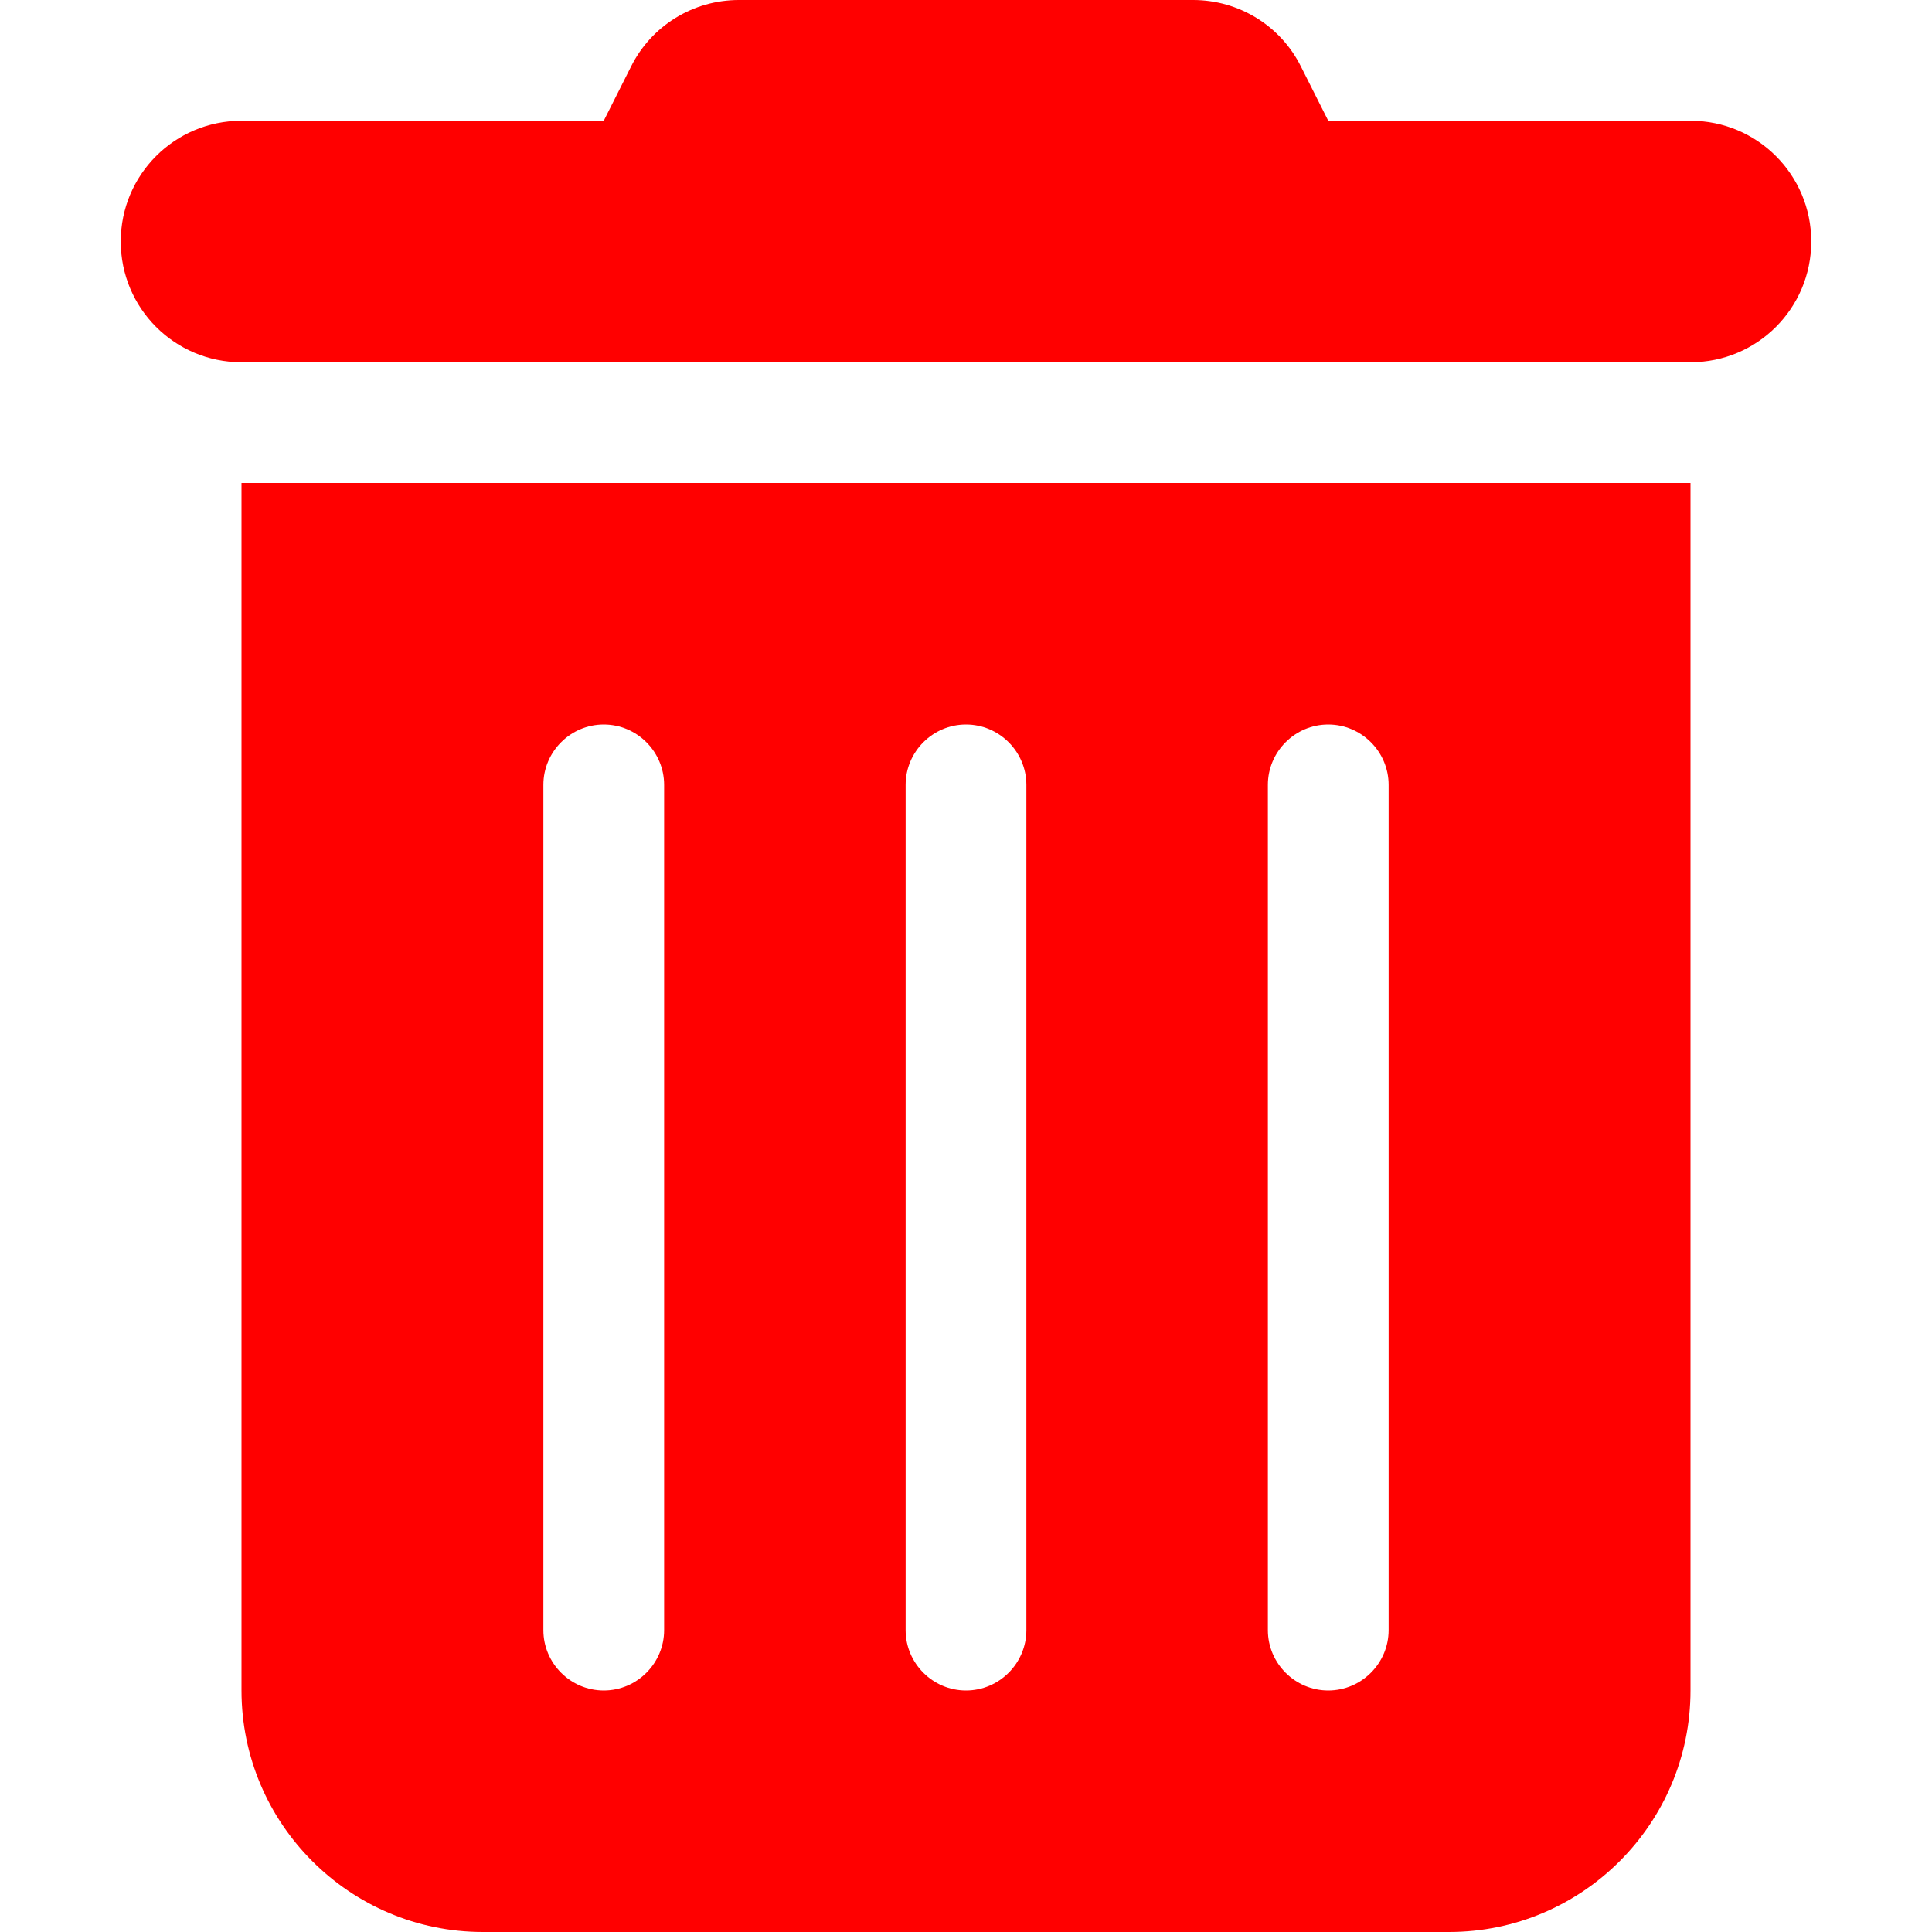
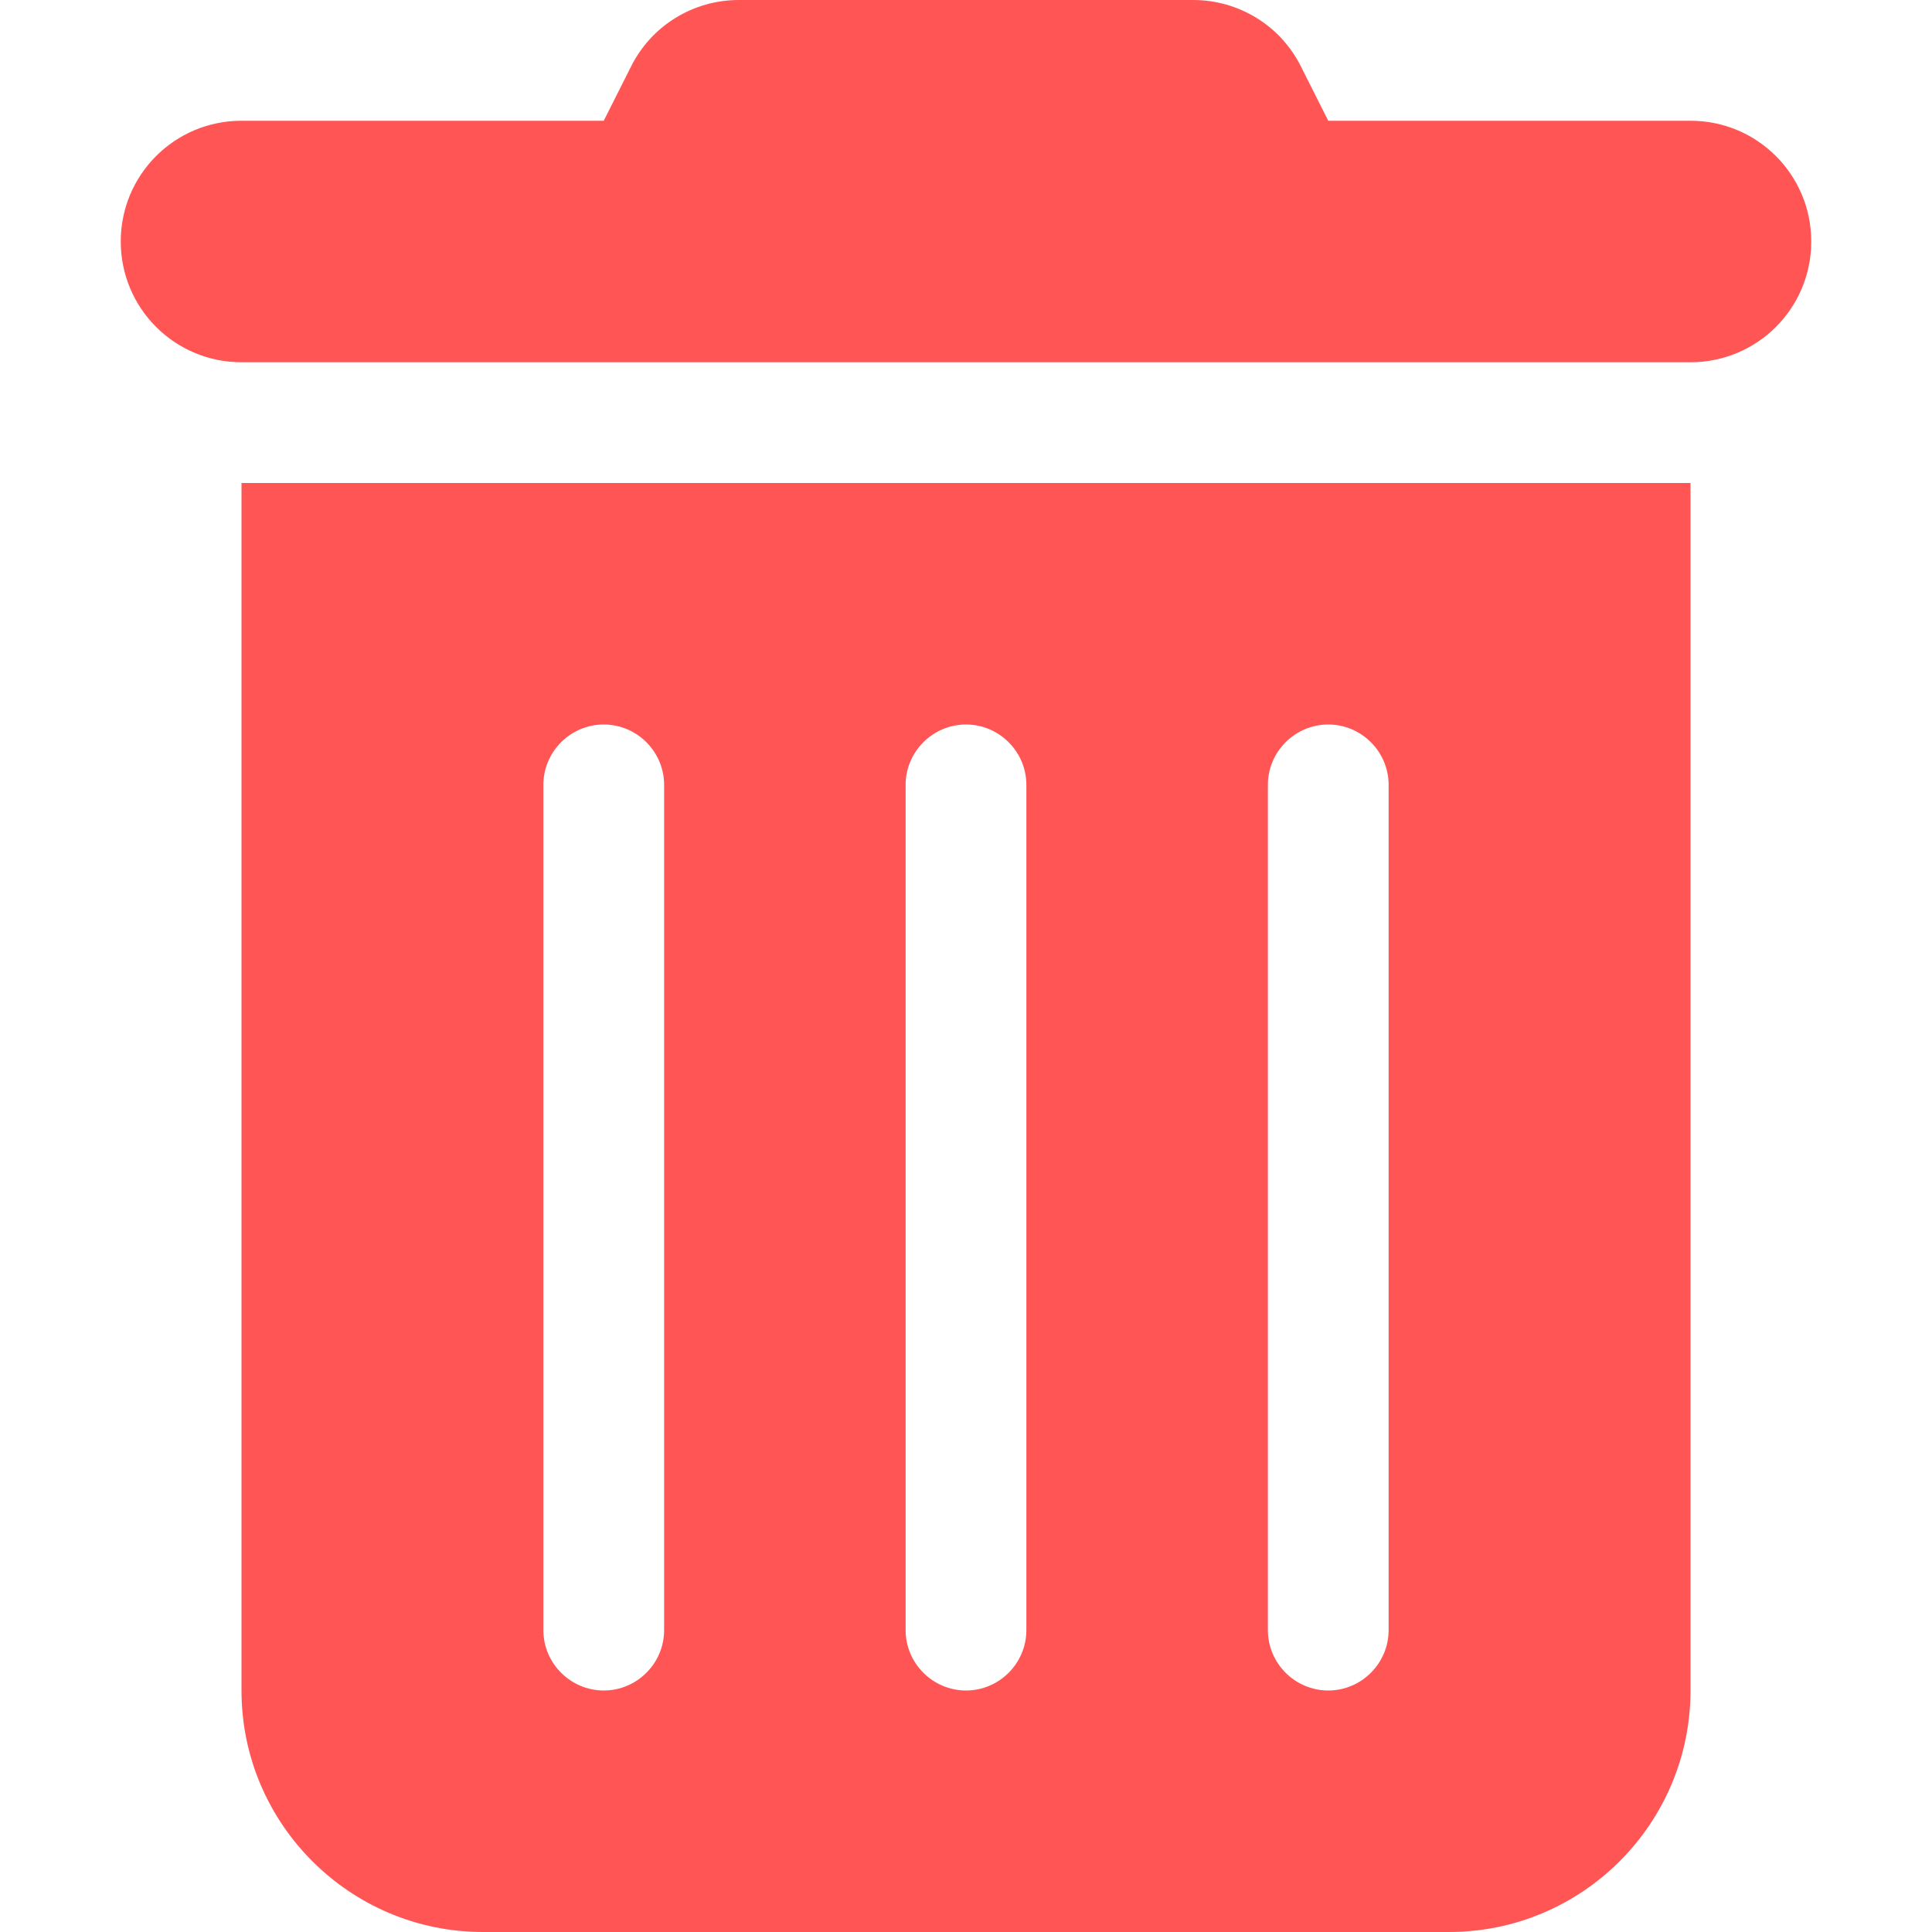
- <svg xmlns="http://www.w3.org/2000/svg" viewBox="0 0 448 512" width="50px" height="50px" fill="red">
+ <svg xmlns="http://www.w3.org/2000/svg" viewBox="0 0 448 512" width="50px" height="50px" fill="#f00a">
  <path d="M135.2 17.7C140.6 6.8 151.7 0 163.8 0H284.2c12.1 0 23.2 6.8 28.6 17.7L320 32h96c17.7 0 32 14.3 32 32s-14.3 32-32 32H32C14.3 96 0 81.7 0 64S14.3 32 32 32h96l7.2-14.3zM32 128H416V448c0 35.3-28.7 64-64 64H96c-35.3 0-64-28.7-64-64V128zm96 64c-8.8 0-16 7.2-16 16V432c0 8.8 7.2 16 16 16s16-7.2 16-16V208c0-8.8-7.2-16-16-16zm96 0c-8.8 0-16 7.2-16 16V432c0 8.8 7.2 16 16 16s16-7.2 16-16V208c0-8.8-7.2-16-16-16zm96 0c-8.8 0-16 7.2-16 16V432c0 8.8 7.2 16 16 16s16-7.2 16-16V208c0-8.8-7.2-16-16-16z" />
</svg>
